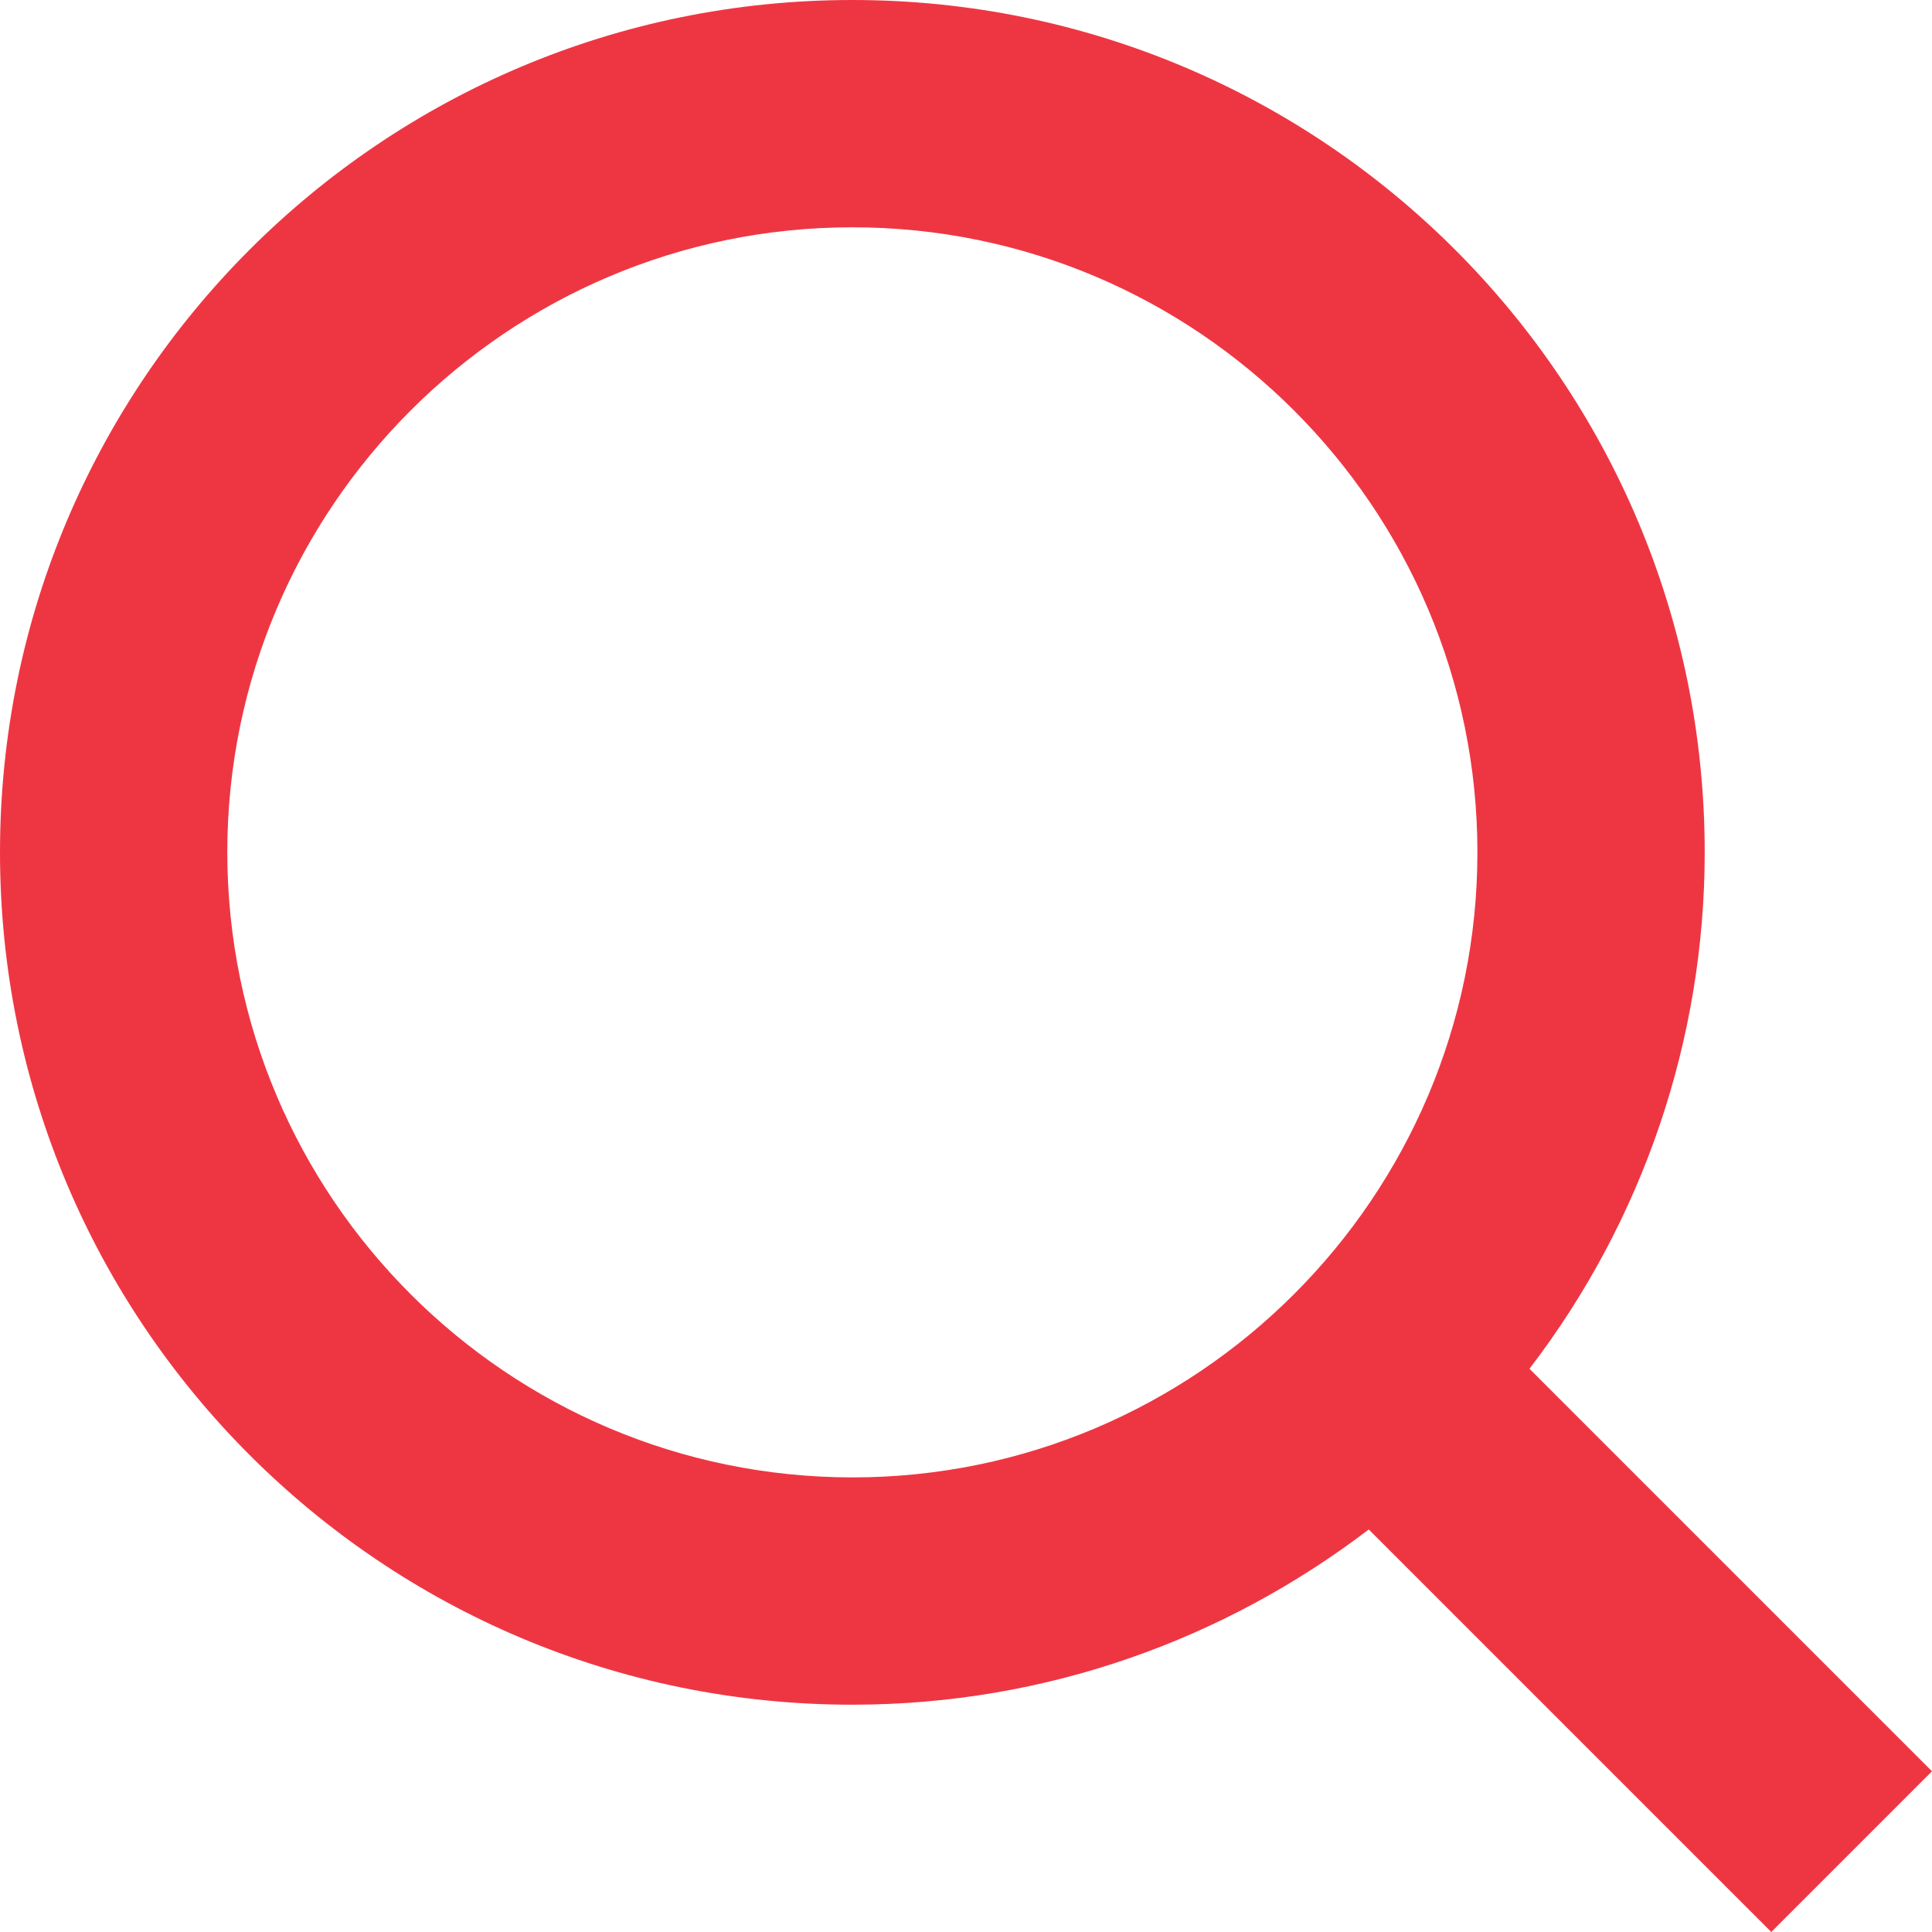
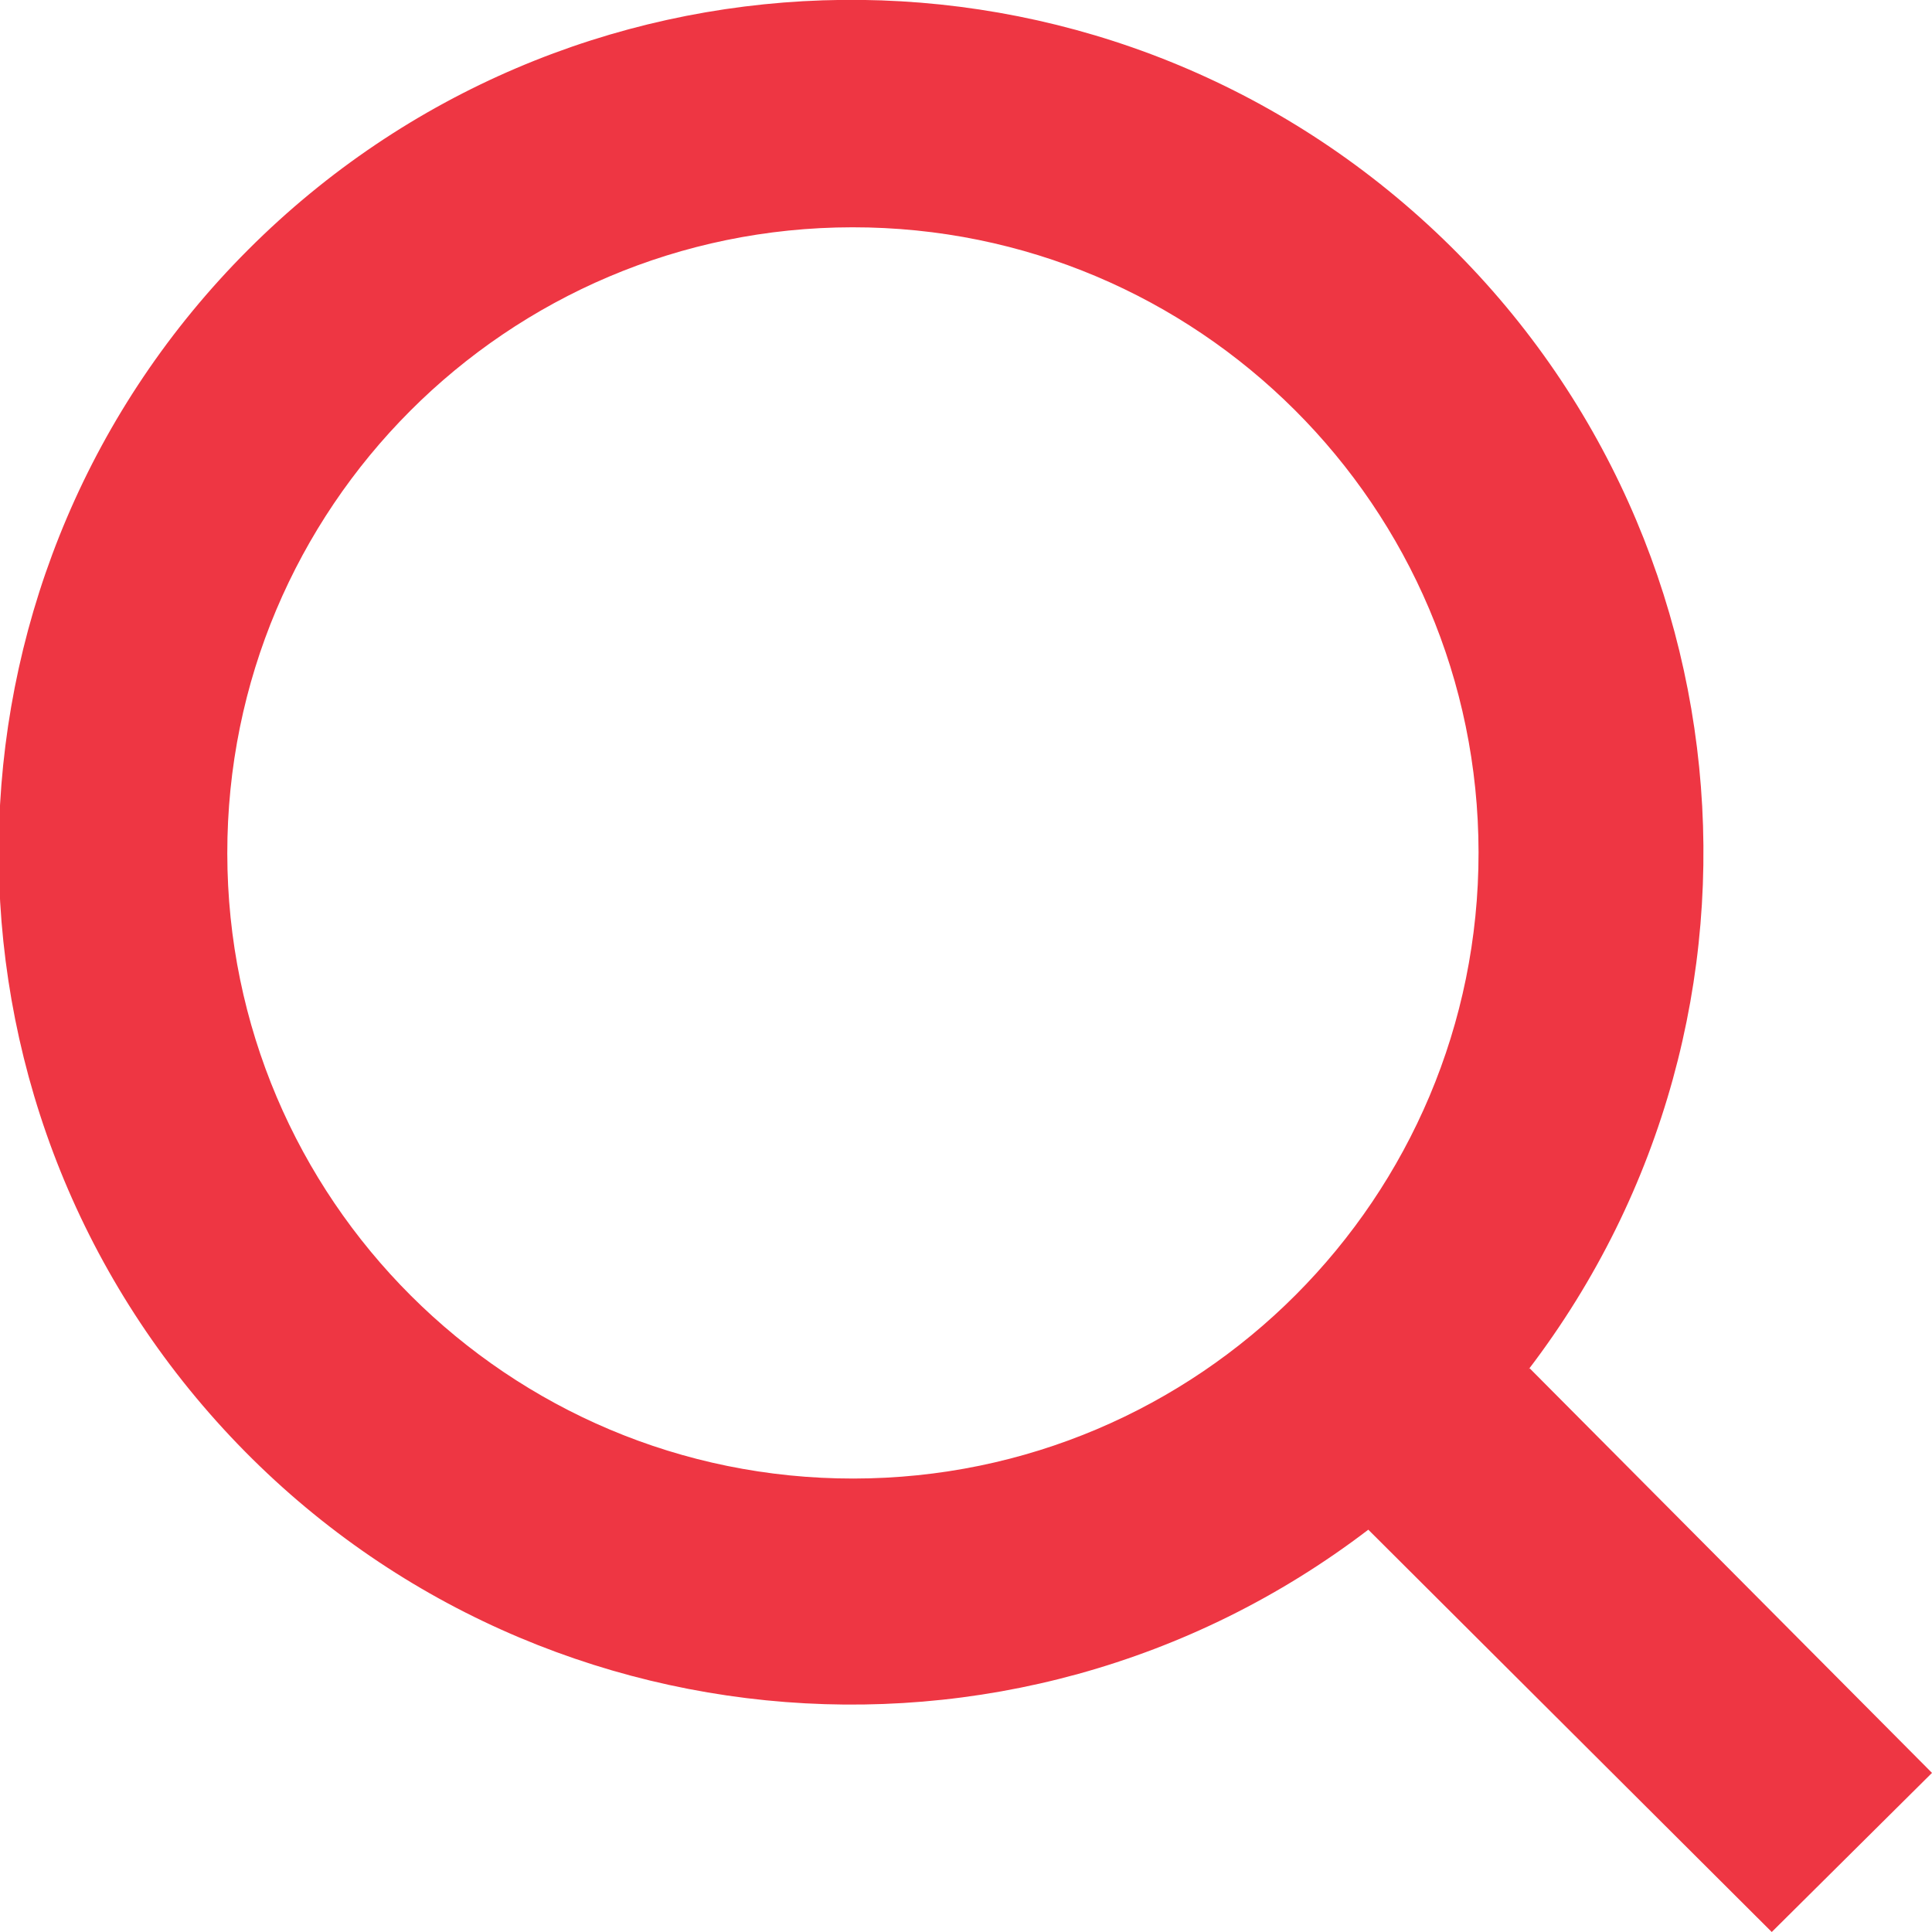
- <svg xmlns="http://www.w3.org/2000/svg" width="17" height="17" viewBox="0 0 17 17" fill="none">
-   <path fill-rule="evenodd" clip-rule="evenodd" d="M13.458 12.044L17 15.586L15.586 17L12.044 13.458C10.782 14.421 9.21 15 7.5 15C3.358 15 0 11.642 0 7.5C0 3.358 3.358 0 7.5 0C11.642 0 15 3.358 15 7.5C15 9.143 14.458 10.74 13.458 12.044ZM7.5 2C4.467 2 2 4.467 2 7.5C2.003 10.536 4.464 12.997 7.5 13C10.532 13 13 10.532 13 7.5C13 4.467 10.532 2 7.5 2Z" fill="#EE3643" />
+ <svg xmlns="http://www.w3.org/2000/svg" width="17" height="17" fill="none">
+   <path fill-rule="evenodd" clip-rule="evenodd" d="M13.46 12.04L17 15.6 15.59 17l-3.55-3.54a7.5 7.5 0 111.41-1.41zM7.5 2a5.5 5.5 0 10.01 11.01A5.5 5.5 0 007.5 2z" fill="#EE3643" />
</svg>
